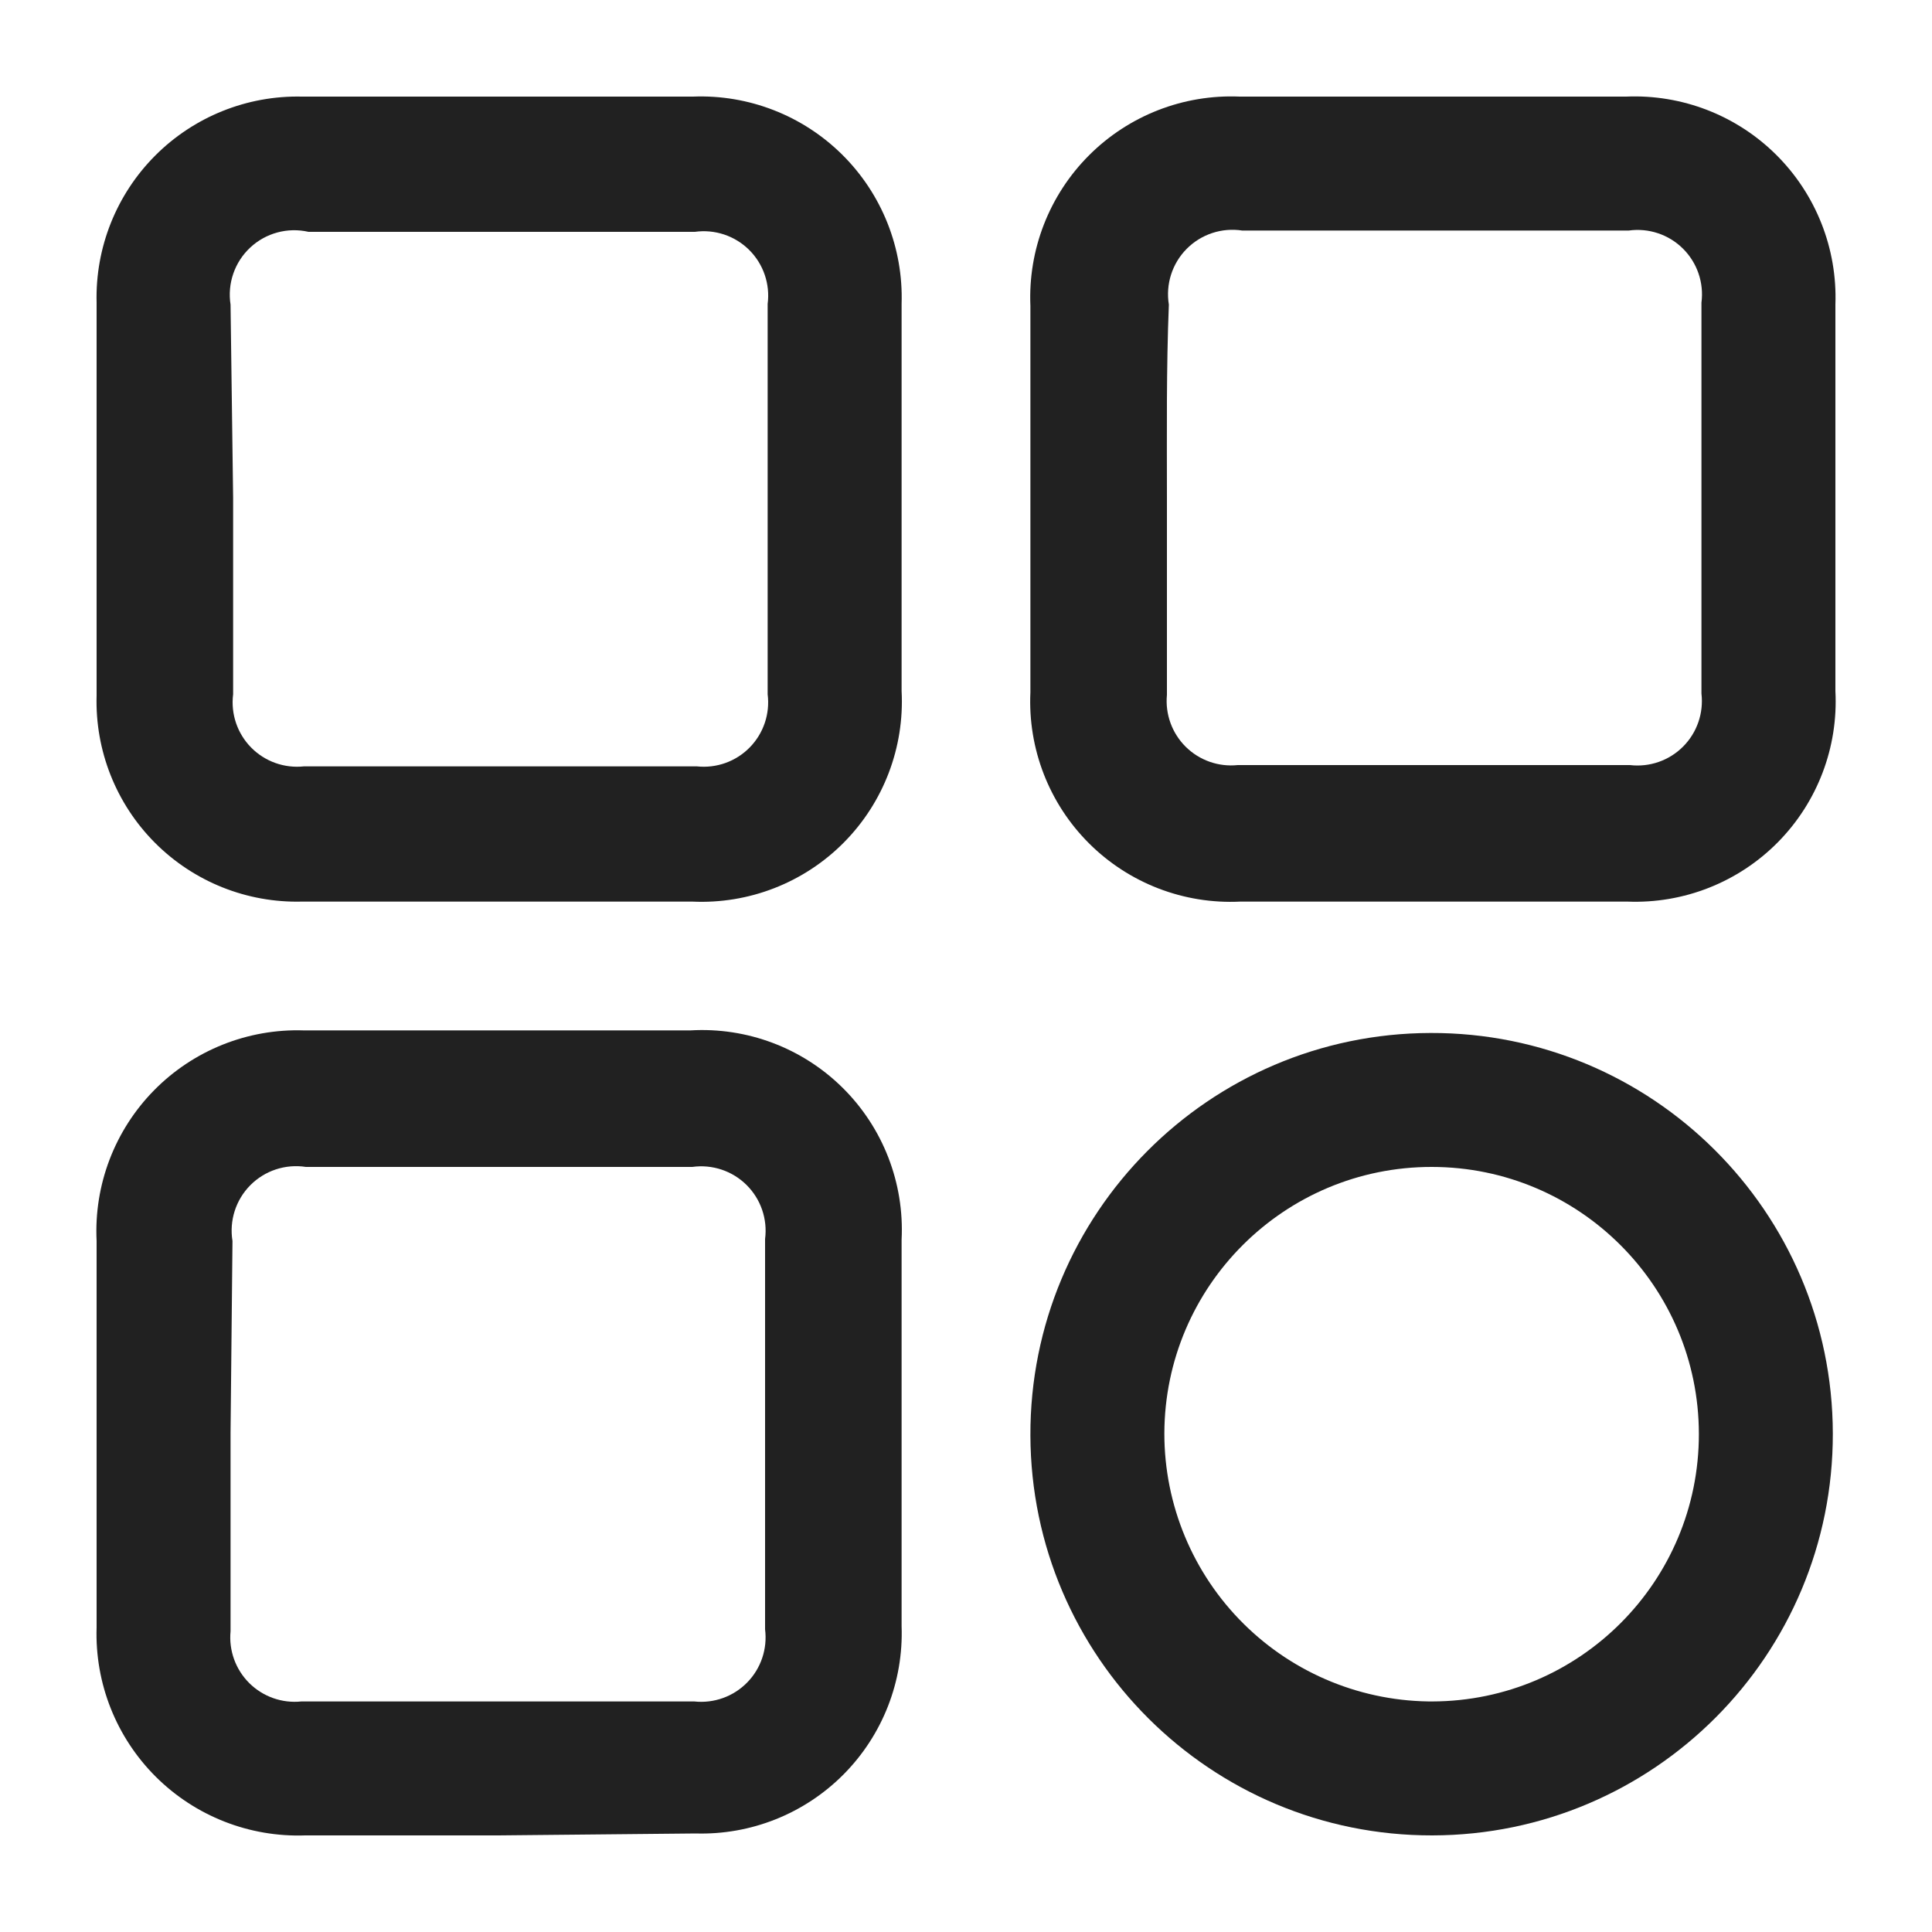
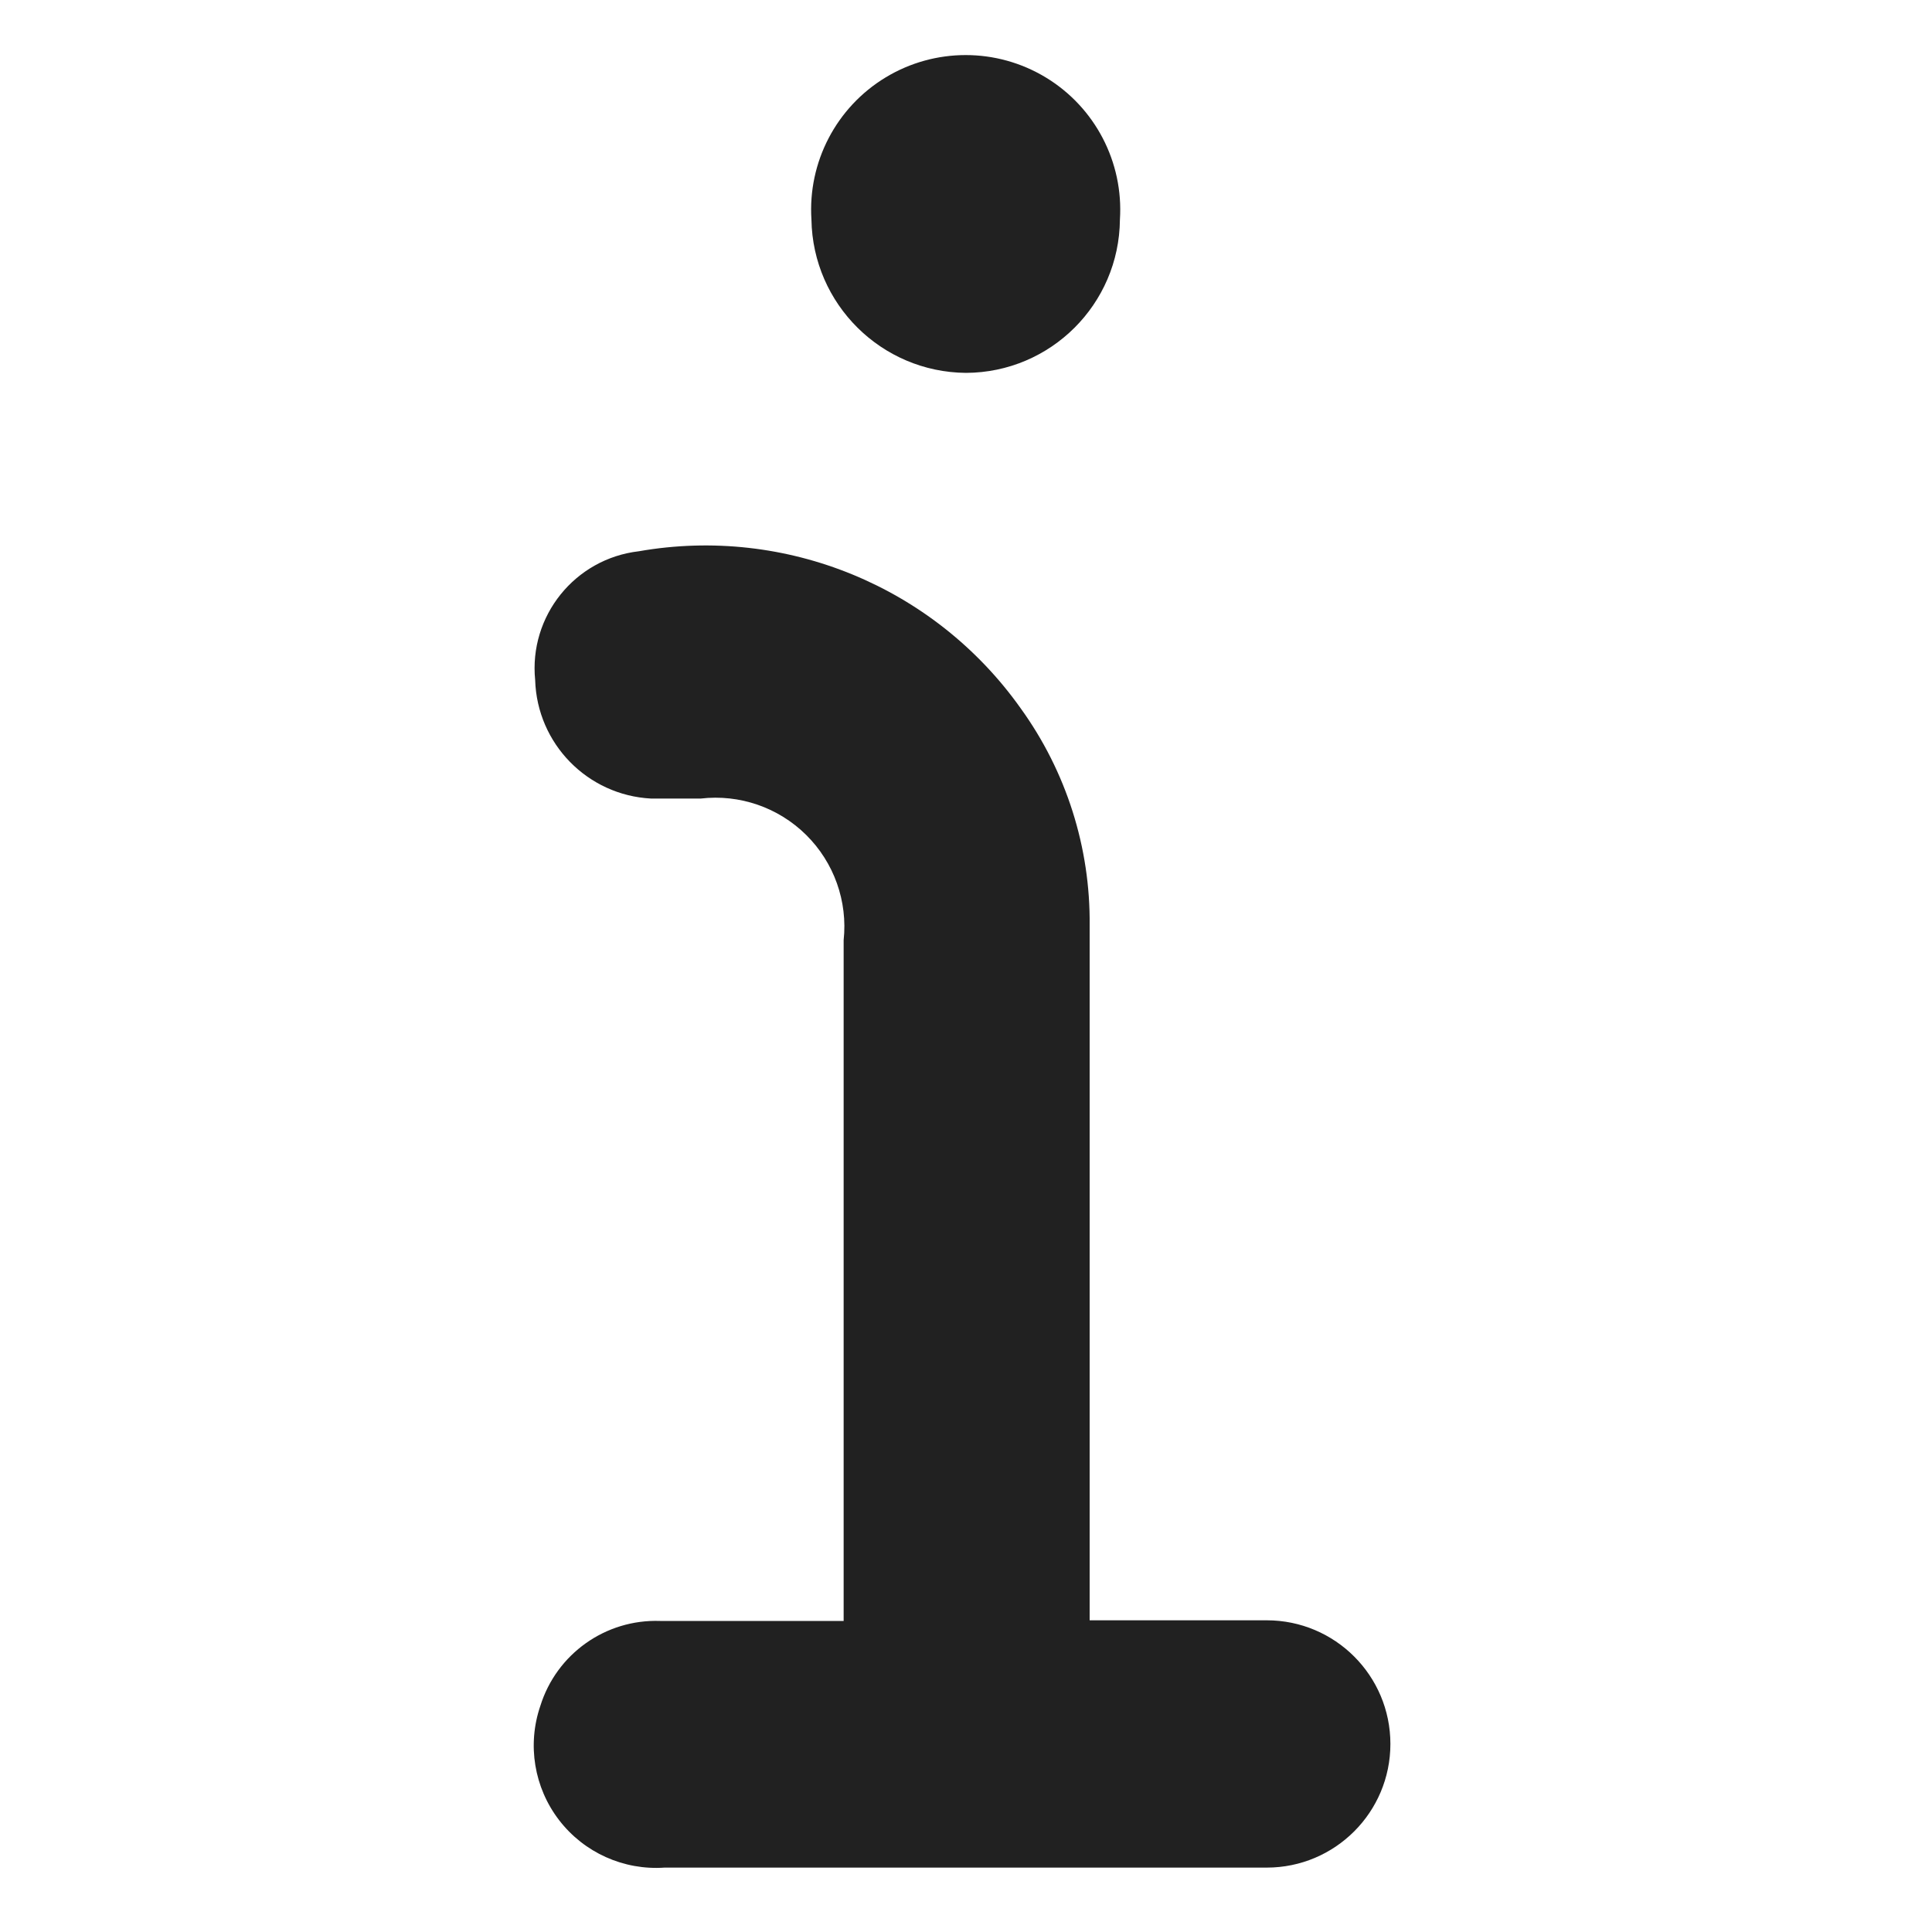
<svg xmlns="http://www.w3.org/2000/svg" viewBox="0 0 30 30">
  <g id="other_icons">
    <g id="about">
-       <path d="M14,7.73c0,1,0,2,0,3A3.11,3.11,0,0,1,10.75,14H4.69a3.11,3.11,0,0,1-3.19-3.2V4.7A3.12,3.12,0,0,1,4.69,1.5h6.07A3.12,3.12,0,0,1,14,4.72C14,5.72,14,6.73,14,7.73Zm-10.38,0v3.05a1,1,0,0,0,1.1,1.12h6.1a1,1,0,0,0,1.1-1.12q0-3,0-6.06a1,1,0,0,0-1.13-1.12h-6A1,1,0,0,0,3.58,4.73Z" transform="translate(0 0)" fill="#212121" />
-       <path d="M22.26,14h-3A3.11,3.11,0,0,1,16,10.75v-6A3.12,3.12,0,0,1,19.25,1.5h6A3.12,3.12,0,0,1,28.5,4.73v6A3.11,3.11,0,0,1,25.27,14ZM18.12,7.71c0,1,0,2.06,0,3.08a1,1,0,0,0,1.1,1.09h6.09a1,1,0,0,0,1.11-1.11V4.7a1,1,0,0,0-1.13-1.12h-6a1,1,0,0,0-1.14,1.15C18.11,5.72,18.12,6.72,18.12,7.71Z" transform="translate(0 0)" fill="#212121" />
-       <path d="M7.74,28.5h-3A3.13,3.13,0,0,1,1.5,25.27v-6A3.12,3.12,0,0,1,4.72,16h6A3.1,3.1,0,0,1,14,19.25q0,3,0,6a3.11,3.11,0,0,1-3.2,3.22ZM3.58,22.25v3.08a1,1,0,0,0,1.1,1.09h6.1a1,1,0,0,0,1.1-1.12q0-3,0-6.06a1,1,0,0,0-1.13-1.12q-3,0-6,0a1,1,0,0,0-1.14,1.15Z" transform="translate(0 0)" fill="#212121" />
-       <path d="M16,22.29a6.23,6.23,0,1,1,6.24,6.21A6.23,6.23,0,0,1,16,22.29Zm6.24,4.13a4.15,4.15,0,1,0-4.16-4.16A4.16,4.16,0,0,0,22.28,26.42Z" transform="translate(0 0)" fill="#212121" />
+       <path d="M16.92,25.16h2.75a1.92,1.92,0,1,1,0,3.84H10.32a1.9,1.9,0,0,1-1.93-2.51,1.88,1.88,0,0,1,1.86-1.32H13l.1,0V14.6a2,2,0,0,0-2.22-2.2c-.26,0-.51,0-.77,0a1.9,1.9,0,0,1-1.8-1.84,1.83,1.83,0,0,1,1.61-2A6,6,0,0,1,15.85,11a5.66,5.66,0,0,1,1.07,3.37V25.16Z" transform="translate(0 0)" fill="#212121" />
+       <path d="M15,5.79A2.42,2.42,0,0,1,12.6,3.41a2.4,2.4,0,1,1,4.79,0A2.4,2.4,0,0,1,15,5.79Z" transform="translate(0 0)" fill="#212121" />
    </g>
  </g>
  <g id="frame">
    <rect width="30" height="30" transform="translate(30 30) rotate(-180)" fill="none" />
  </g>
</svg>
